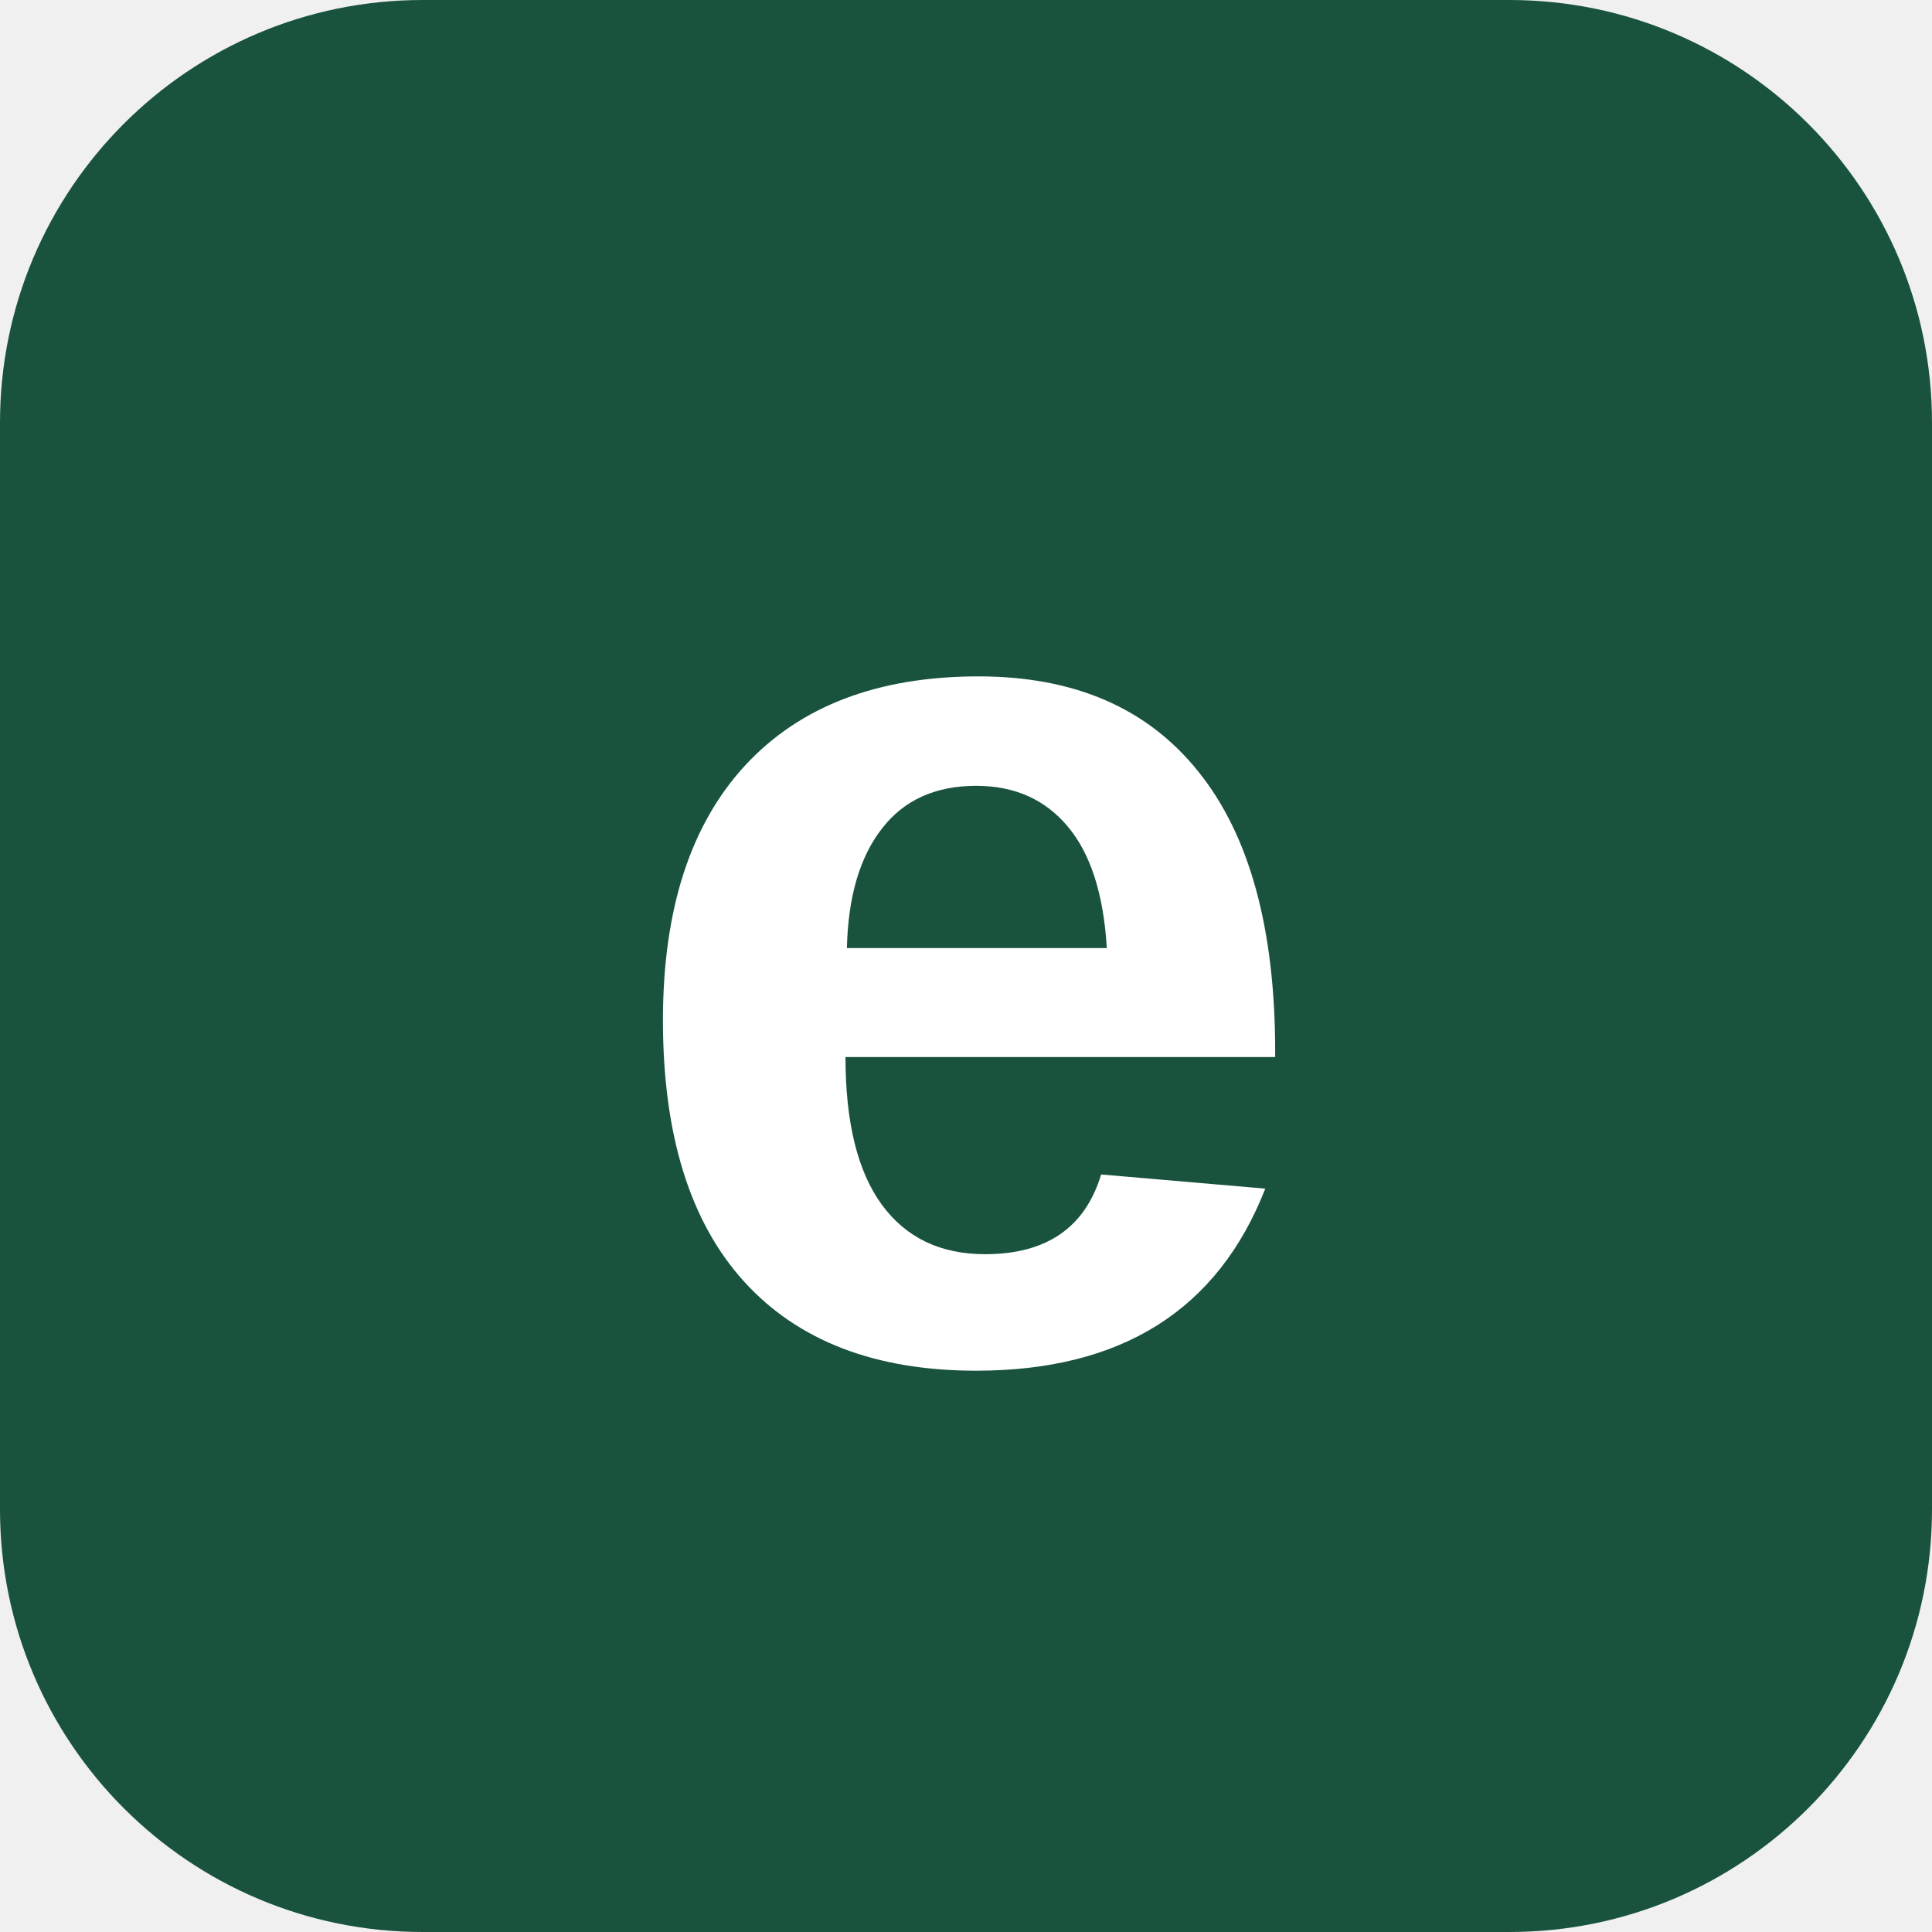
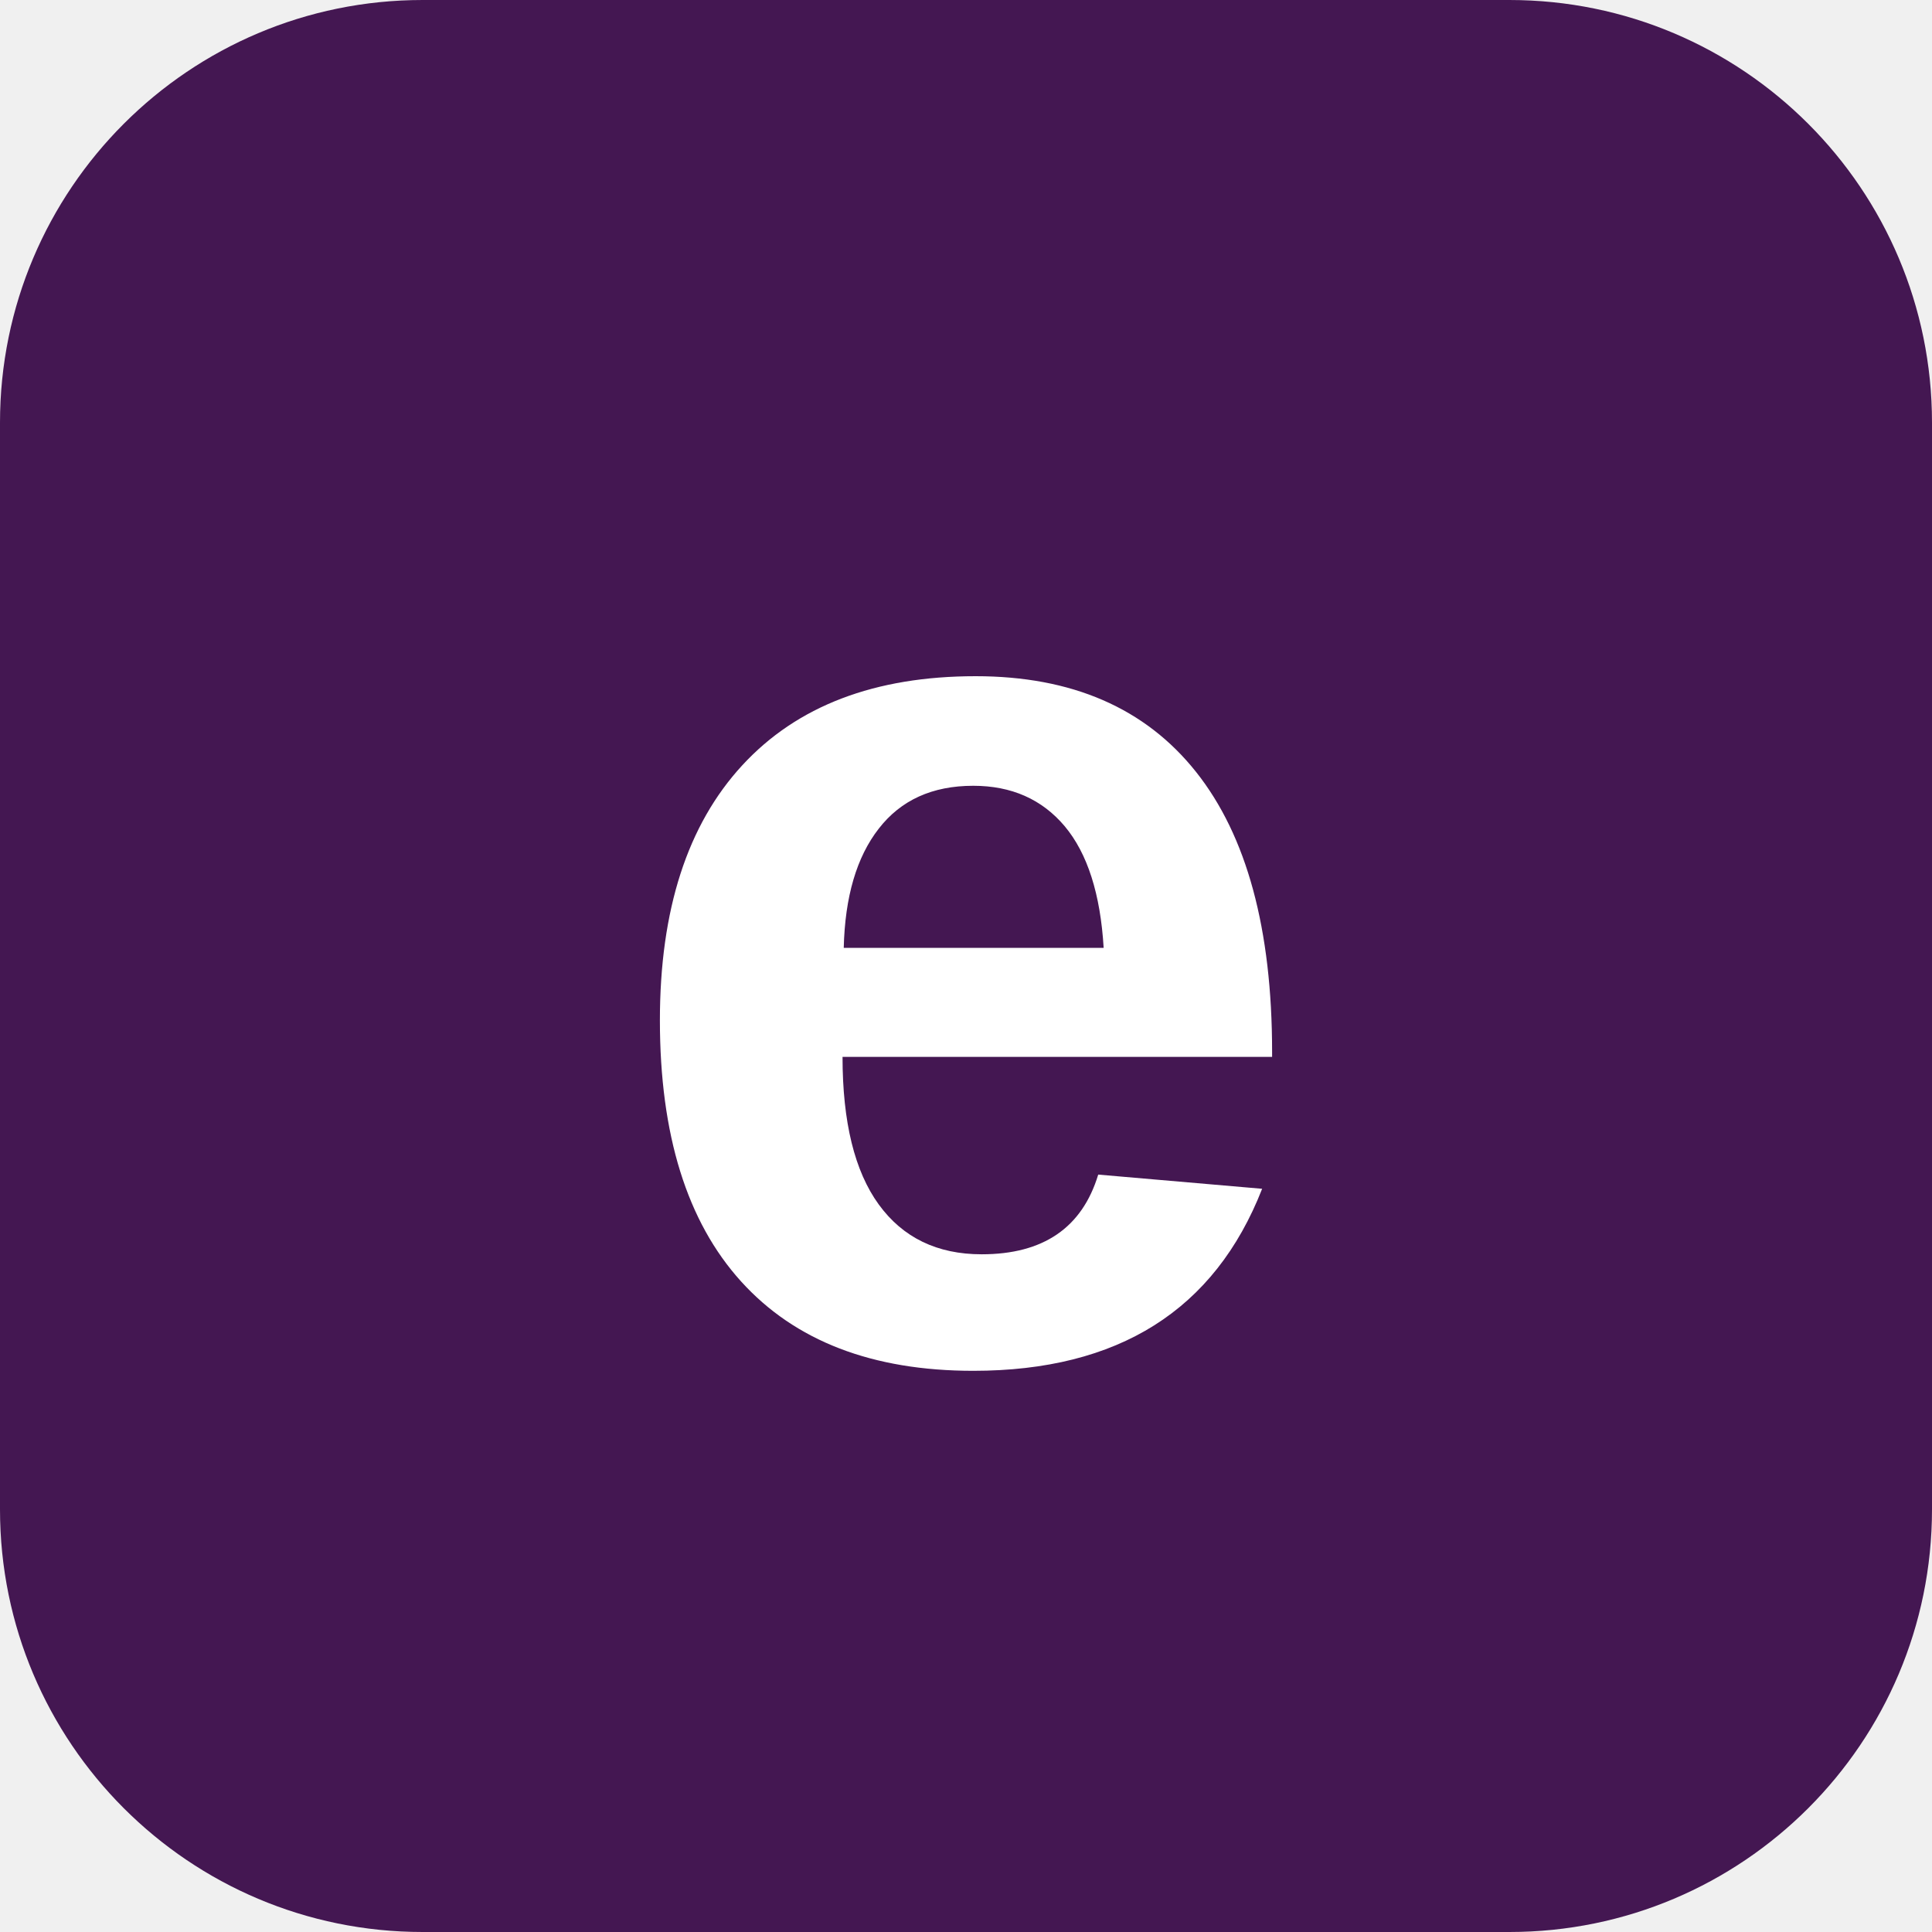
<svg xmlns="http://www.w3.org/2000/svg" viewBox="0 0 64 64">
-   <rect width="64" height="64" rx="14" fill="#19533e" />
-   <text x="32" y="45" text-anchor="middle" font-family="Arial,sans-serif" font-size="42" font-weight="bold" fill="#fff">e</text>
+   <rect width="64" height="64" rx="14" fill="#441752" />
+   <path fill="#fff" d="M32.24 45.41Q27.23 45.41 24.55 42.45Q21.86 39.48 21.86 33.8Q21.86 28.31 24.59 25.35Q27.31 22.4 32.32 22.4Q37.1 22.4 39.62 25.57Q42.14 28.74 42.14 34.85V35.01H27.91Q27.91 38.25 29.11 39.9Q30.31 41.55 32.52 41.55Q35.58 41.55 36.38 38.91L41.81 39.38Q39.45 45.41 32.24 45.41ZM32.24 26.03Q30.21 26.03 29.11 27.45Q28.01 28.86 27.95 31.4H36.56Q36.4 28.72 35.27 27.37Q34.14 26.03 32.24 26.03Z" />
</svg>
